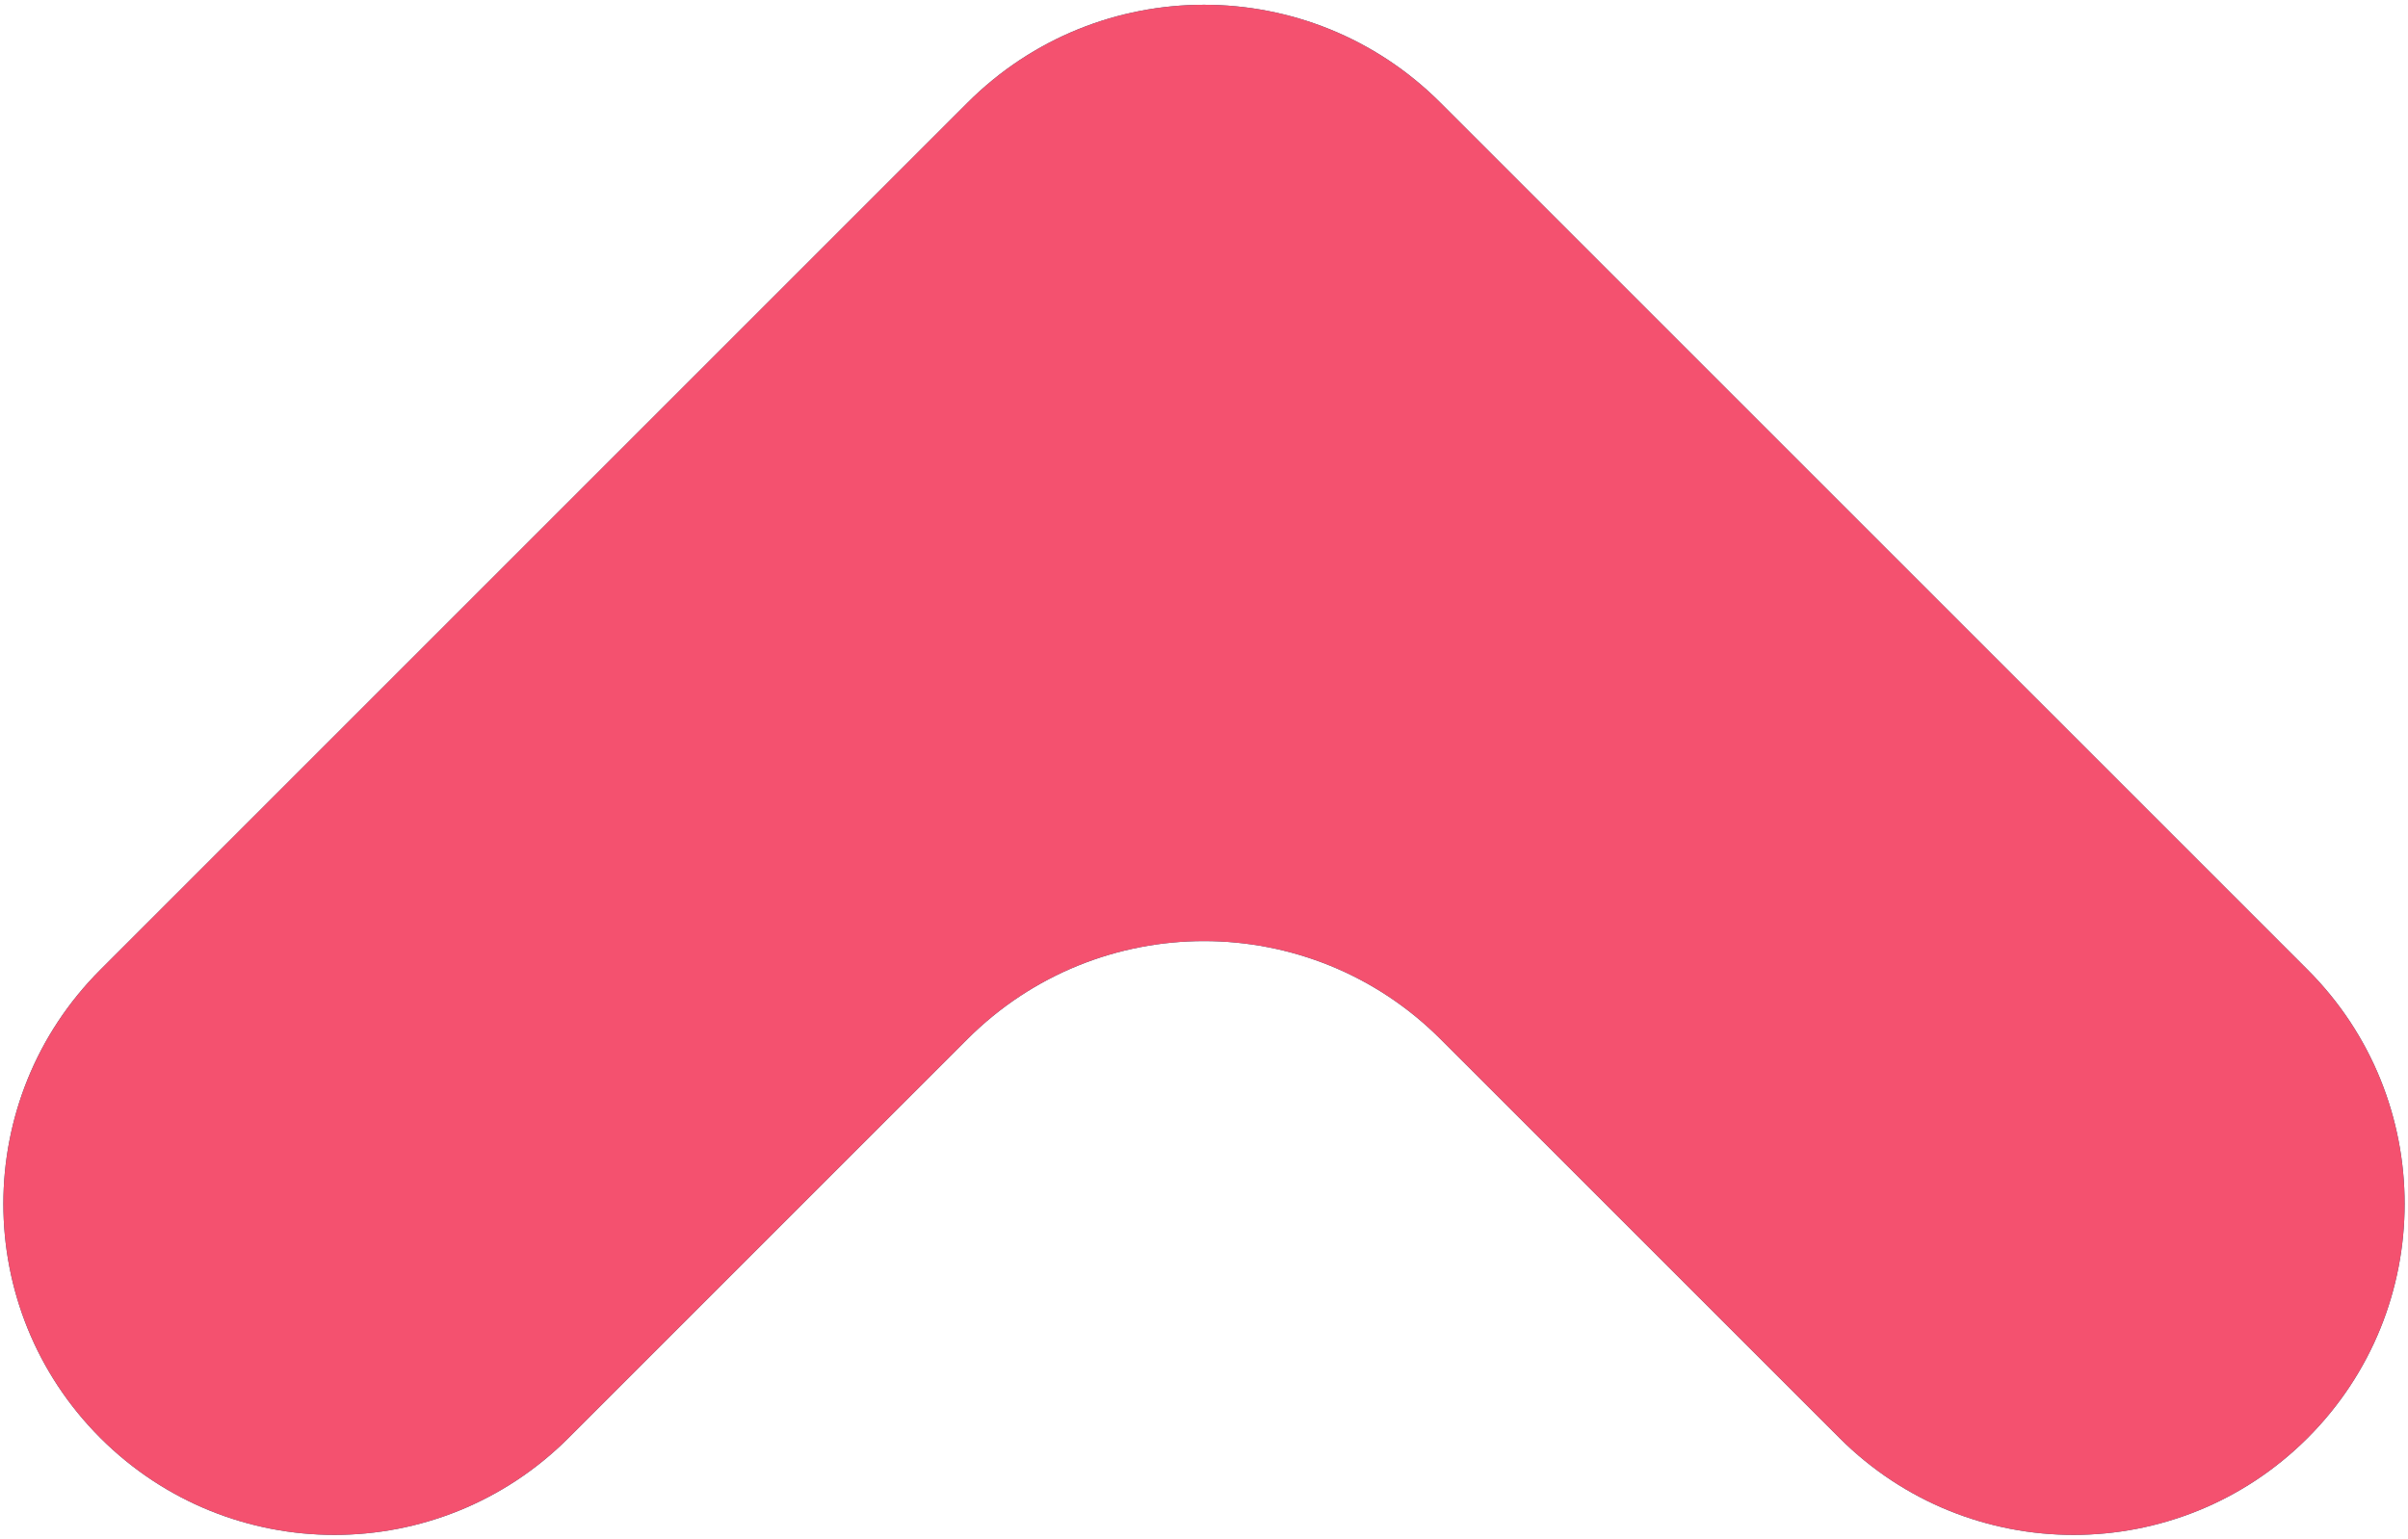
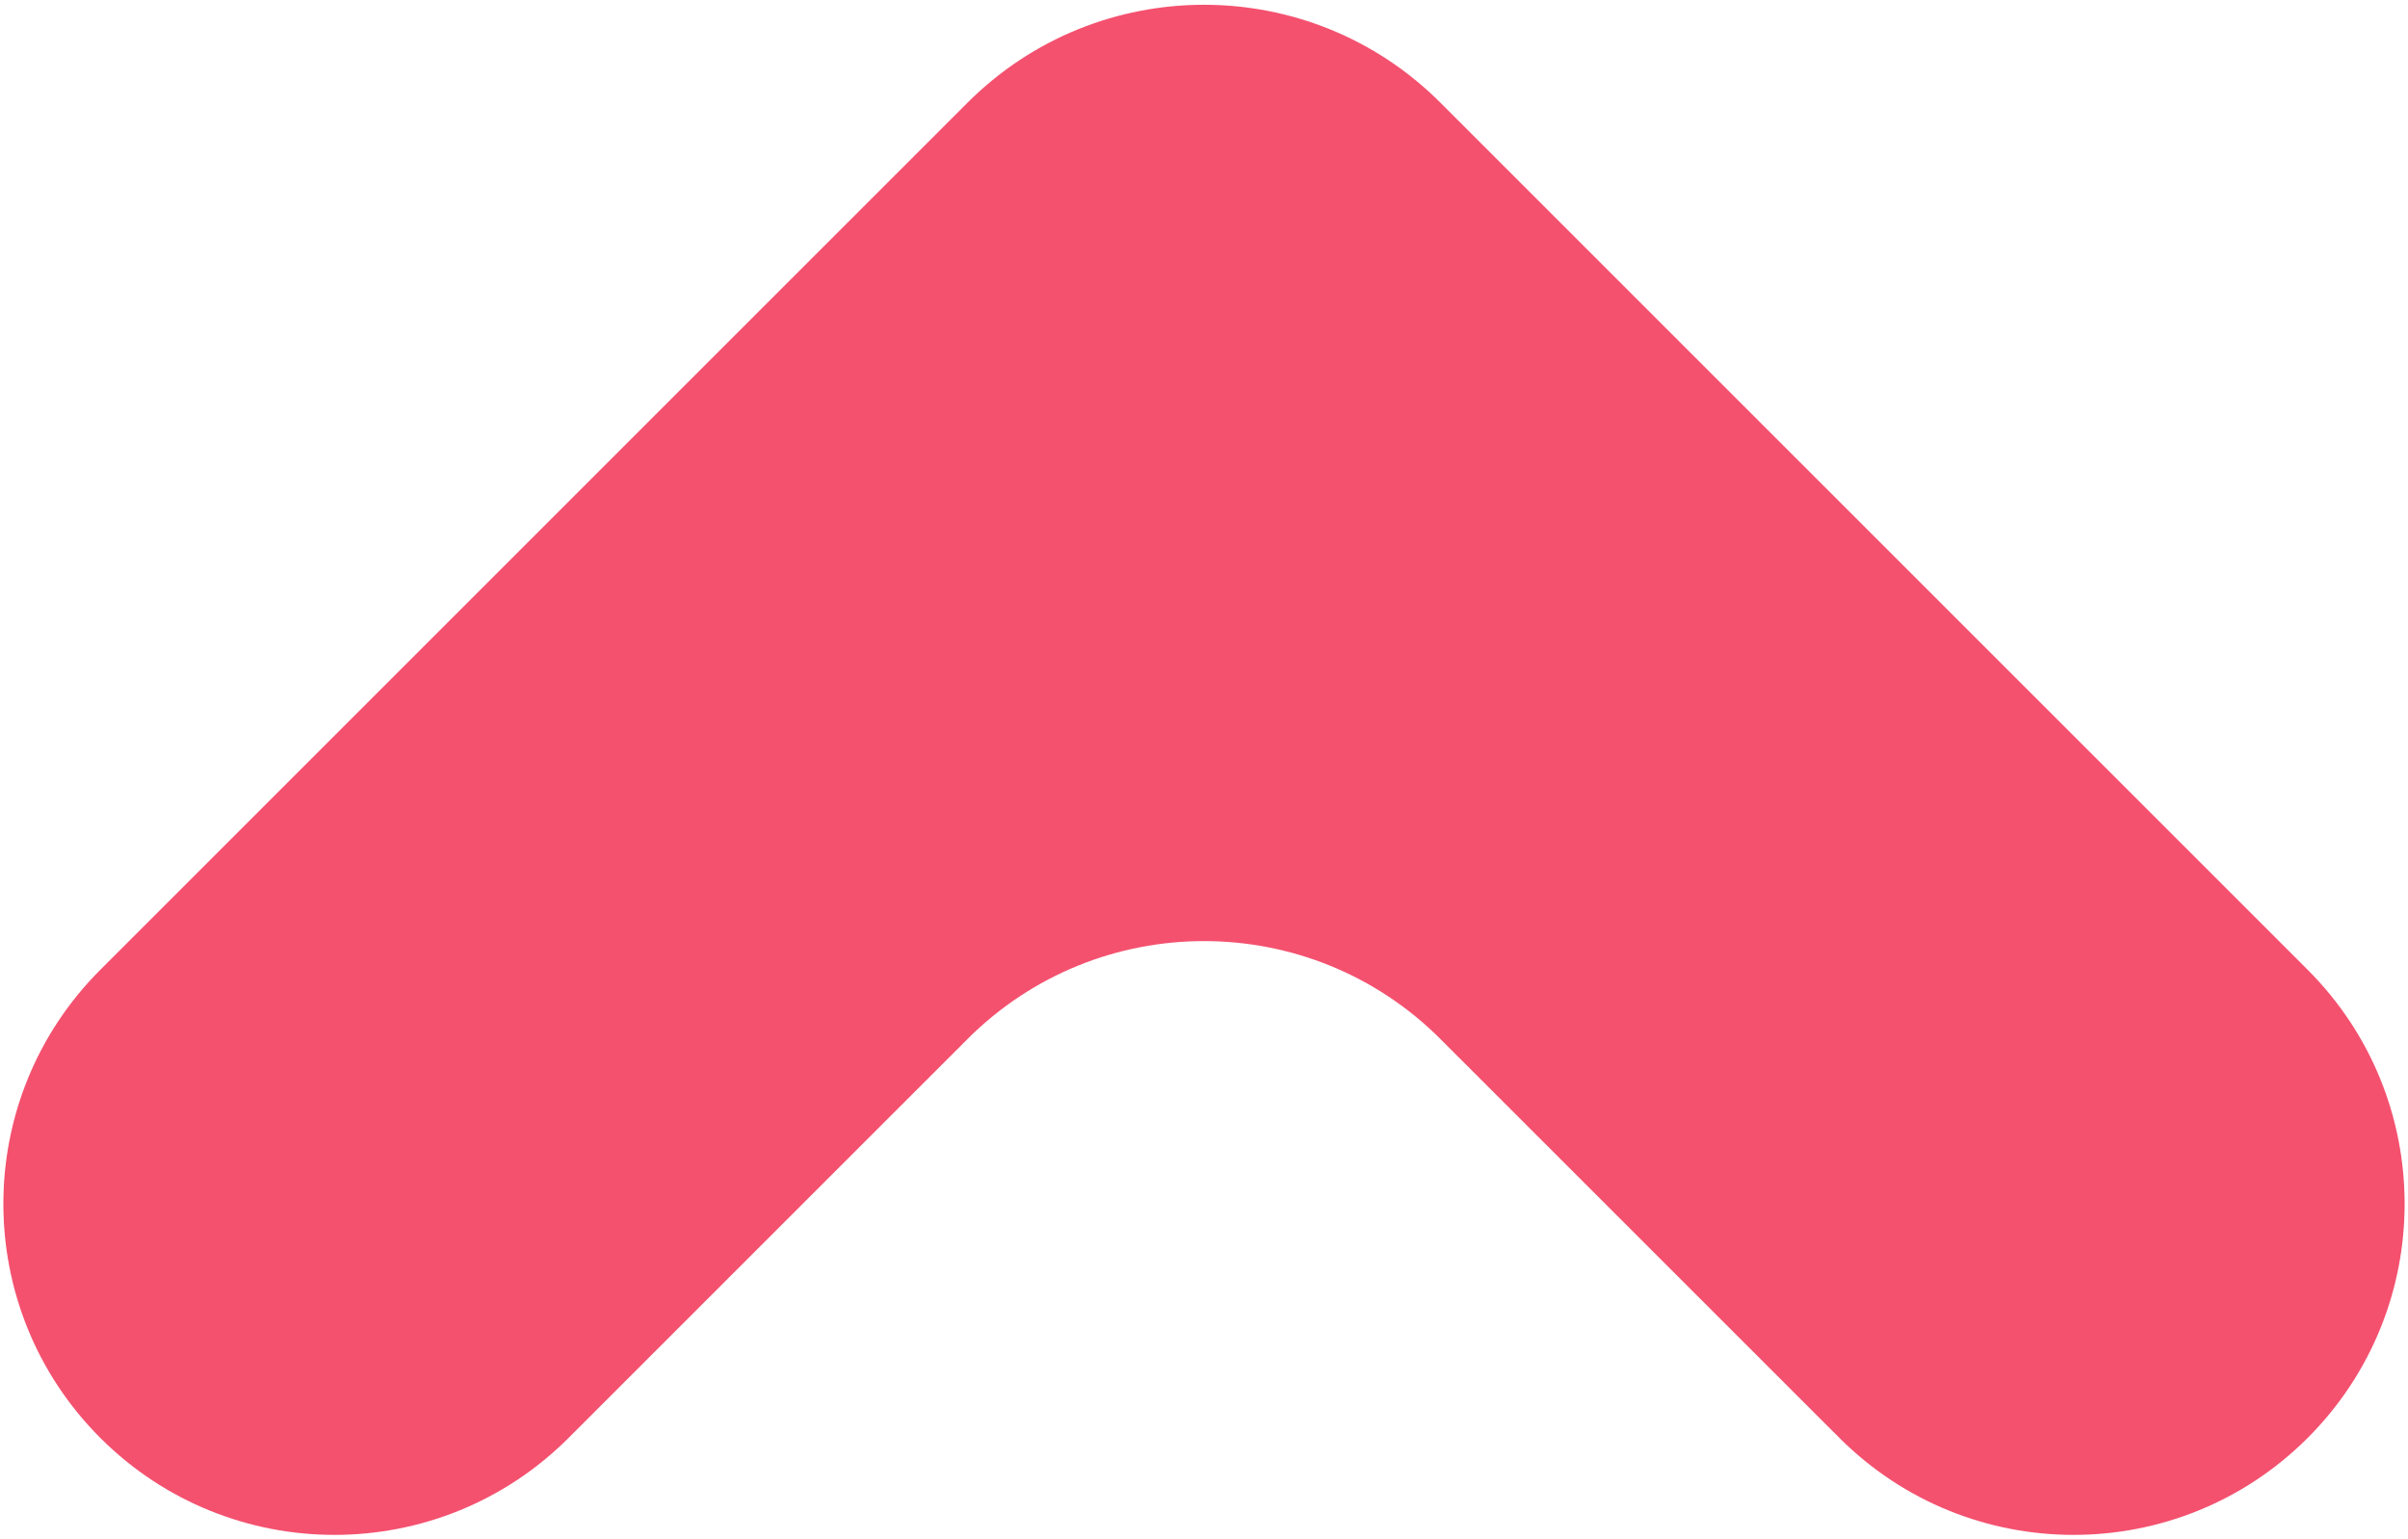
<svg xmlns="http://www.w3.org/2000/svg" width="36" height="23" viewBox="0 0 36 23" fill="none">
-   <path d="M21.535 1.536L34.5 14.5C36.433 16.433 36.433 19.567 34.5 21.5C32.567 23.433 29.433 23.433 27.5 21.5L21.535 15.536C19.583 13.583 16.417 13.583 14.464 15.536L8.5 21.5C6.567 23.433 3.433 23.433 1.5 21.5C-0.433 19.567 -0.433 16.433 1.5 14.5L14.464 1.536C16.417 -0.417 19.583 -0.417 21.535 1.536Z" fill="#206075" />
  <path d="M21.535 1.536L34.5 14.5C36.433 16.433 36.433 19.567 34.5 21.5C32.567 23.433 29.433 23.433 27.5 21.5L21.535 15.536C19.583 13.583 16.417 13.583 14.464 15.536L8.5 21.5C6.567 23.433 3.433 23.433 1.5 21.5C-0.433 19.567 -0.433 16.433 1.5 14.5L14.464 1.536C16.417 -0.417 19.583 -0.417 21.535 1.536Z" fill="#F4516F" />
</svg>
